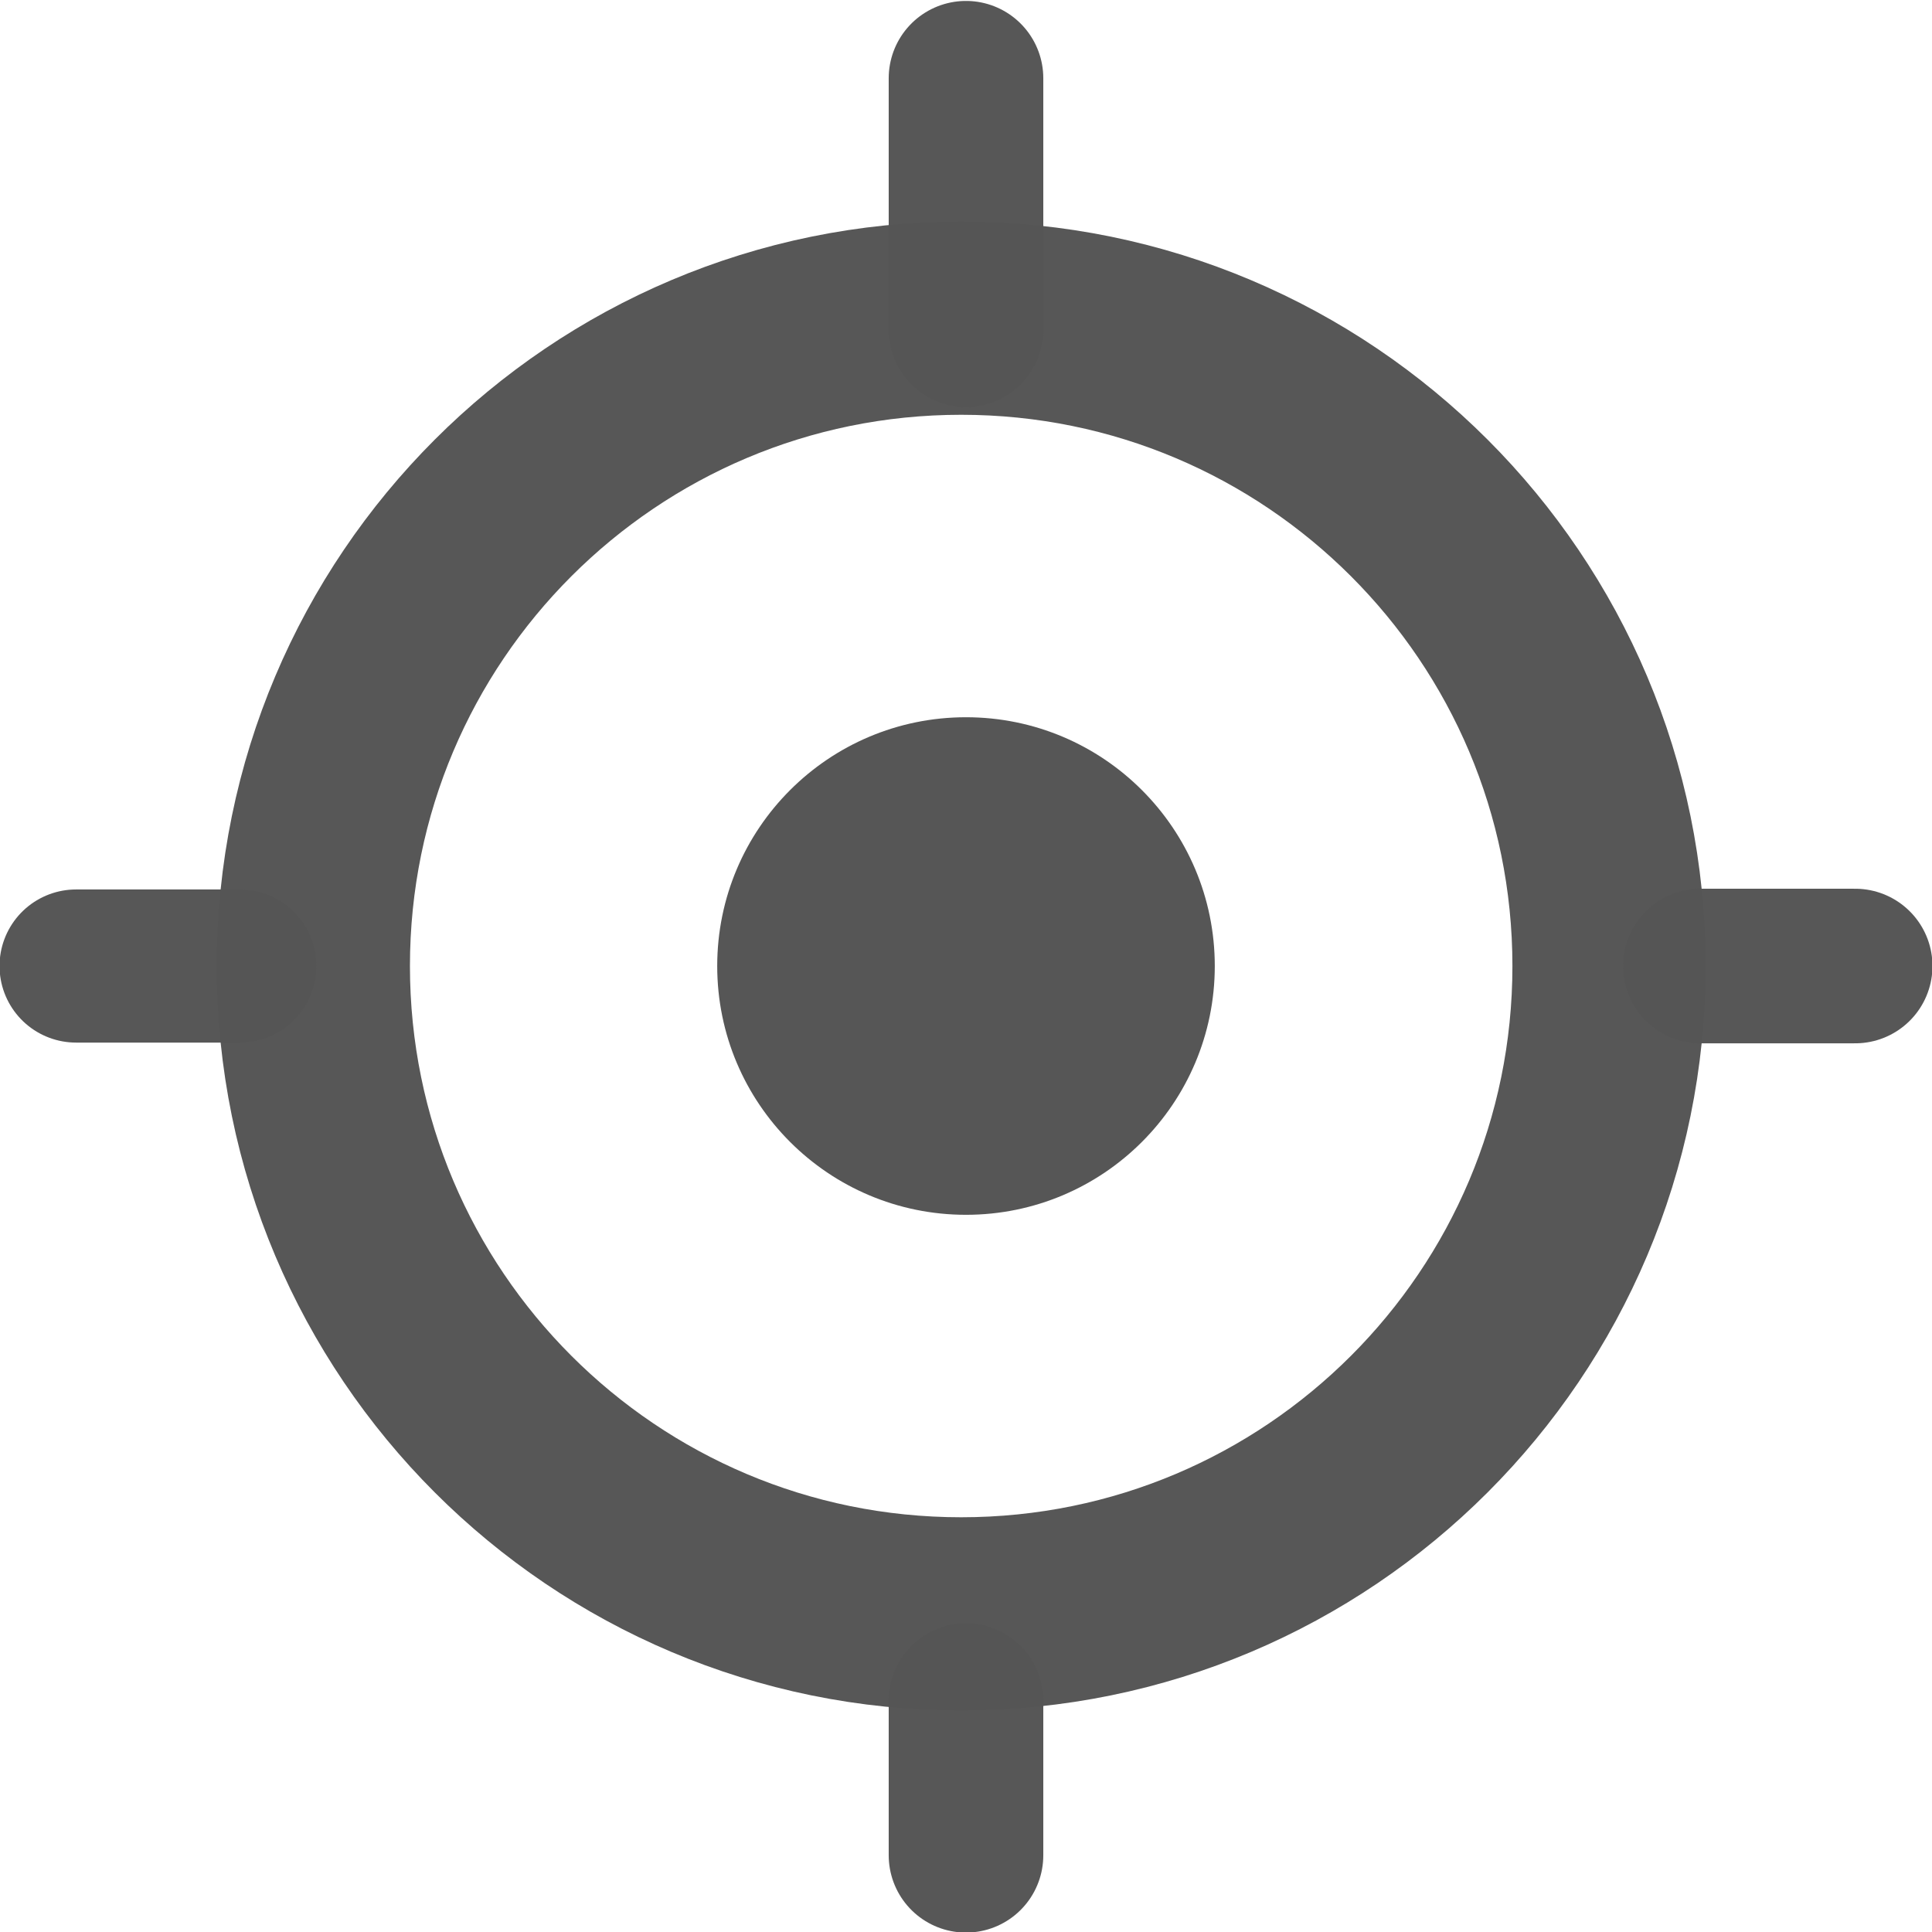
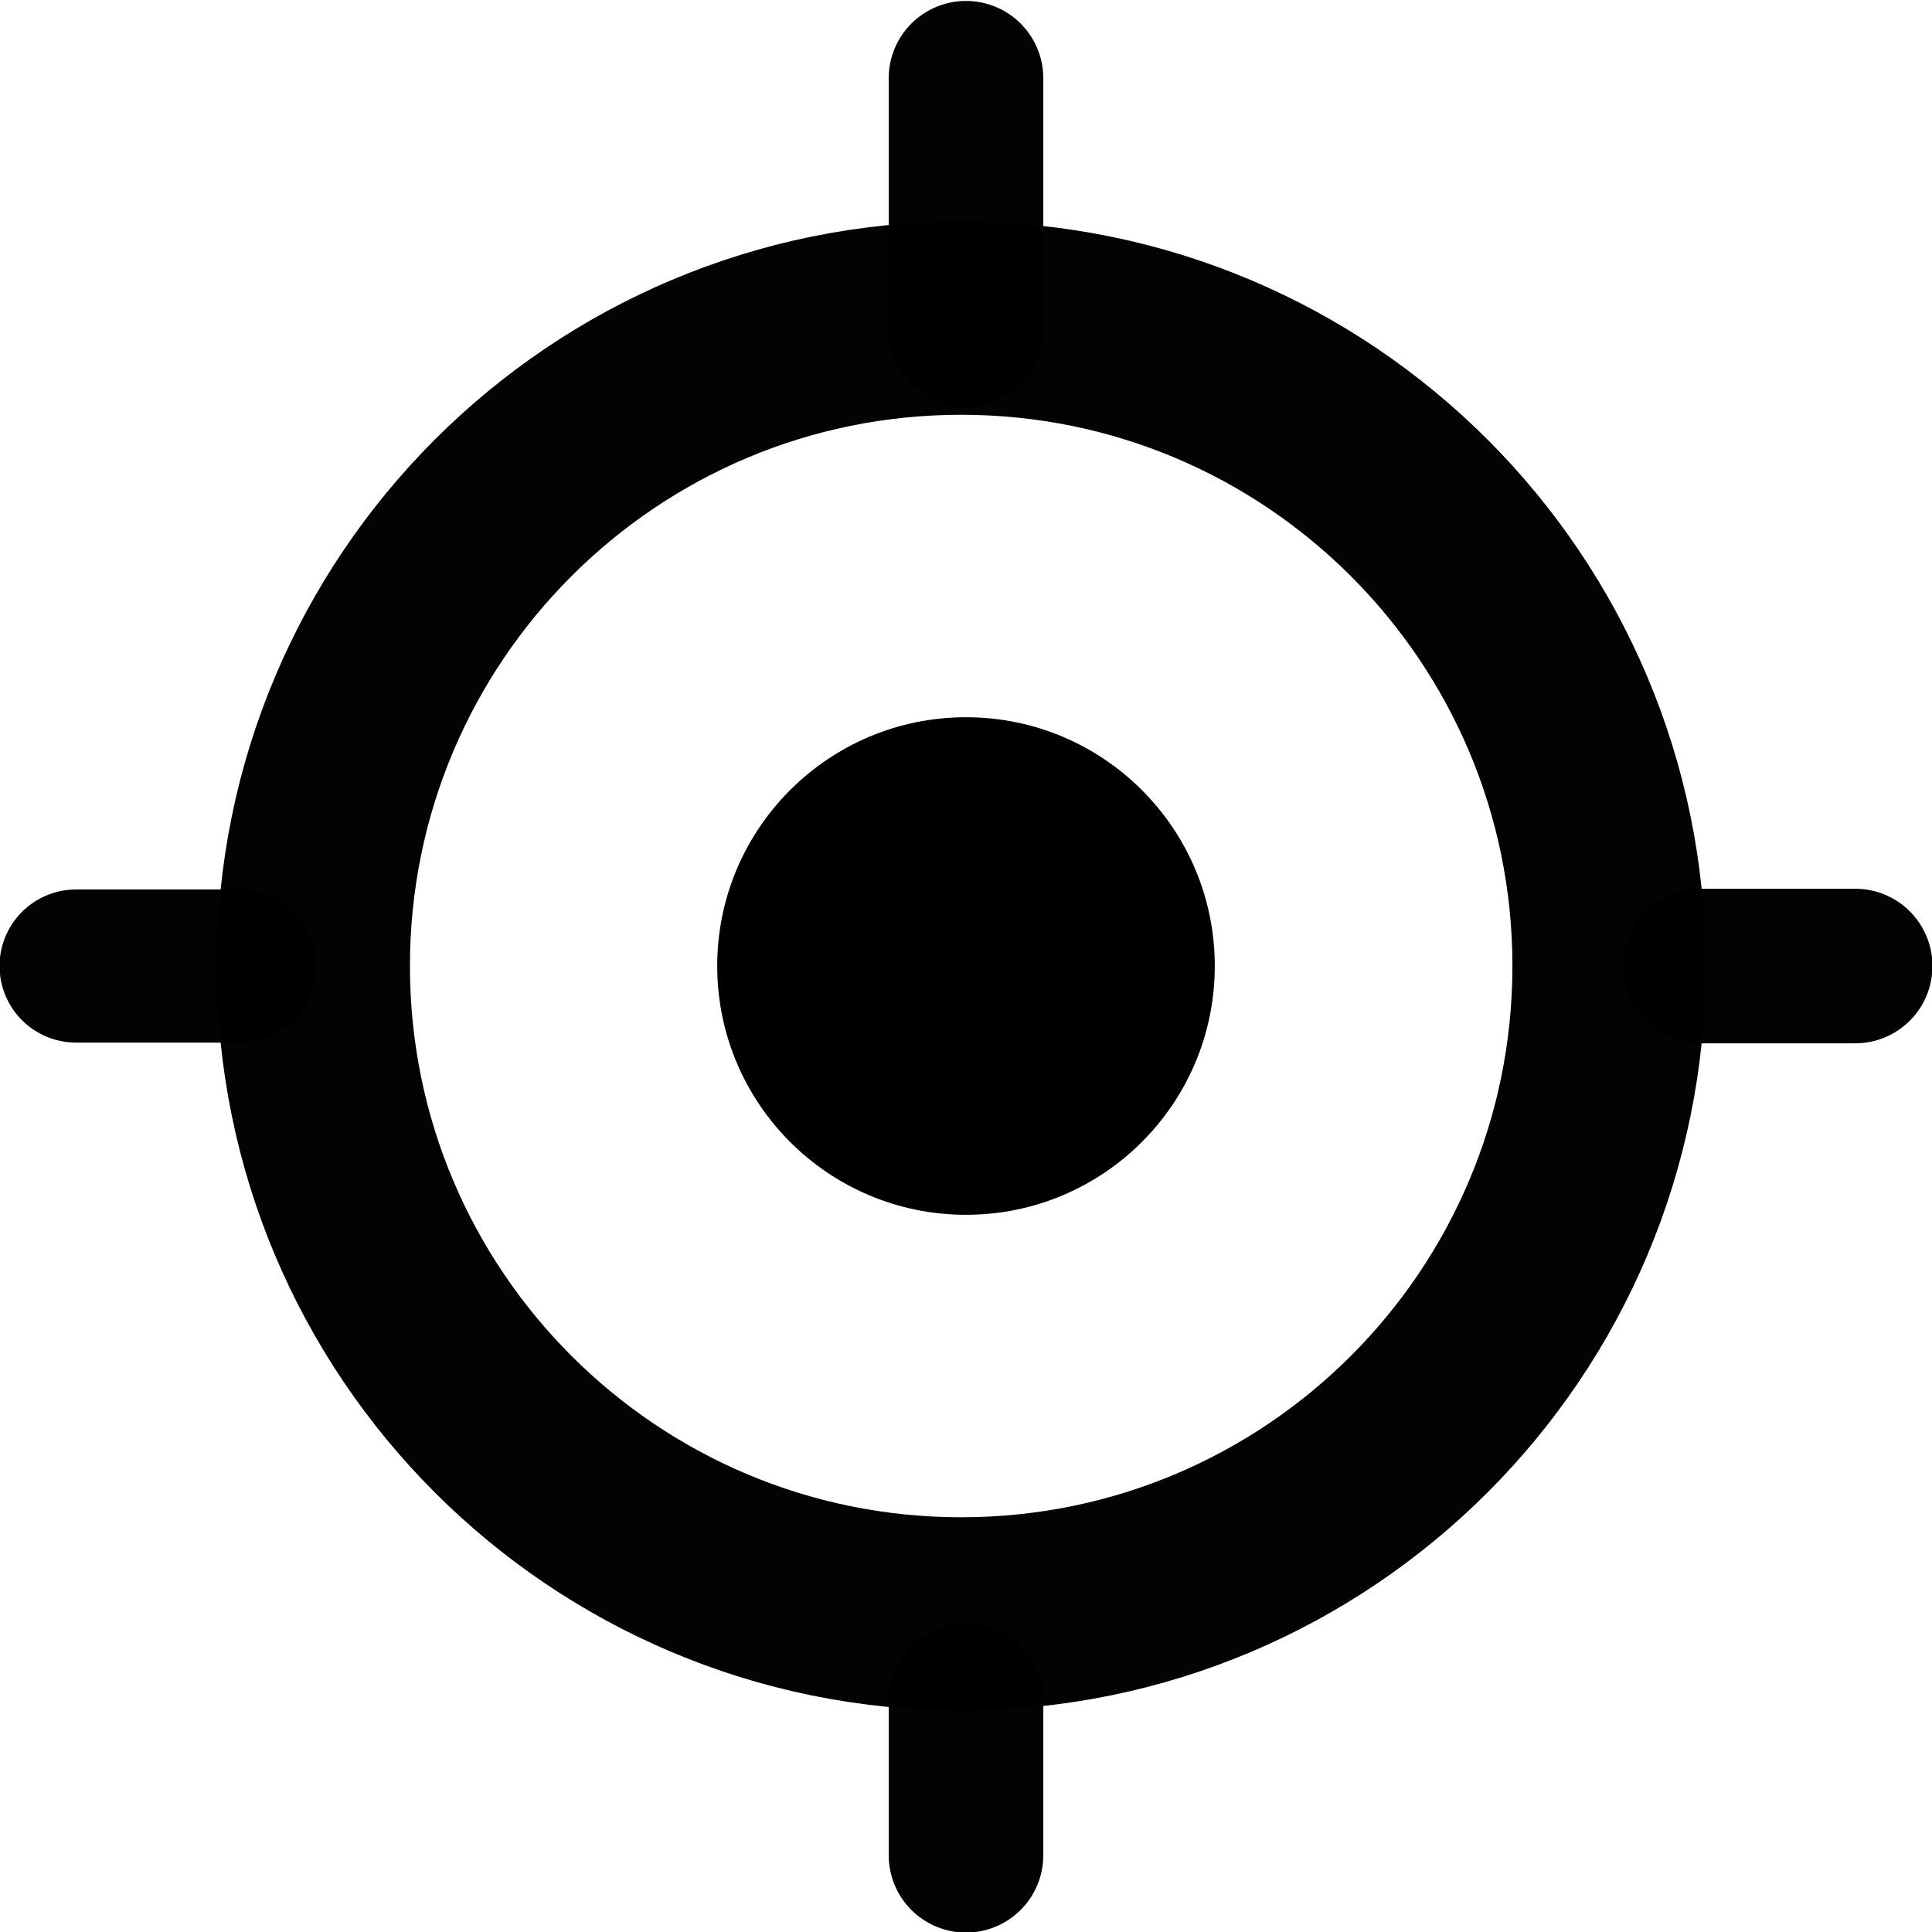
- <svg xmlns="http://www.w3.org/2000/svg" width="100" height="100" viewBox="0 0 26.458 26.458" version="1.1" id="svg8">
+ <svg xmlns="http://www.w3.org/2000/svg" id="svg8" version="1.1" viewBox="0 0 26.458 26.458" height="100" width="100">
  <defs id="defs2" />
-   <g id="layer1" transform="translate(0,-270.5417)">
-     <circle style="fill:none;fill-opacity:1;stroke:#555555;stroke-width:2.646;stroke-linecap:round;stroke-linejoin:round;stroke-miterlimit:4;stroke-dasharray:none;stroke-dashoffset:0;stroke-opacity:0.988" id="path815" cx="13.163" cy="283.771" r="8.872" />
-     <path style="fill:none;stroke:#555555;stroke-width:2.097;stroke-linecap:round;stroke-linejoin:miter;stroke-miterlimit:4;stroke-dasharray:none;stroke-opacity:0.988" d="M 3.284,283.771 H 1.042" id="path817" />
-     <path style="fill:none;stroke:#555555;stroke-width:2.117;stroke-linecap:round;stroke-linejoin:miter;stroke-miterlimit:4;stroke-dasharray:none;stroke-opacity:0.988" d="M 25.406,283.771 H 23.286" id="path817-3" />
-     <path style="fill:none;stroke:#555555;stroke-width:2.117;stroke-linecap:round;stroke-linejoin:miter;stroke-miterlimit:4;stroke-dasharray:none;stroke-opacity:0.988" d="m 13.229,295.949 v -2.118" id="path817-3-6" />
-     <path style="fill:none;stroke:#555555;stroke-width:2.117;stroke-linecap:round;stroke-linejoin:miter;stroke-miterlimit:4;stroke-dasharray:none;stroke-opacity:0.988" d="m 13.229,275.058 v -3.445" id="path817-3-6-7" />
-     <circle style="fill:#555555;fill-opacity:0.99;stroke:none;stroke-width:2.811;stroke-linecap:round;stroke-linejoin:round;stroke-miterlimit:4;stroke-dasharray:none;stroke-dashoffset:0;stroke-opacity:1" id="path866" cx="13.229" cy="283.771" r="3.407" />
+   <g transform="translate(0,-270.5417)" id="layer1">
+     <circle r="8.872" cy="283.771" cx="13.163" id="path815" style="fill:none;fill-opacity:1;stroke:#000000;stroke-width:2.646;stroke-linecap:round;stroke-linejoin:round;stroke-miterlimit:4;stroke-dasharray:none;stroke-dashoffset:0;stroke-opacity:0.988" />
+     <path id="path817" d="M 3.284,283.771 H 1.042" style="fill:none;stroke:#000000;stroke-width:2.097;stroke-linecap:round;stroke-linejoin:miter;stroke-miterlimit:4;stroke-dasharray:none;stroke-opacity:0.988" />
+     <path id="path817-3" d="M 25.406,283.771 H 23.286" style="fill:none;stroke:#000000;stroke-width:2.117;stroke-linecap:round;stroke-linejoin:miter;stroke-miterlimit:4;stroke-dasharray:none;stroke-opacity:0.988" />
+     <path id="path817-3-6" d="m 13.229,295.949 v -2.118" style="fill:none;stroke:#000000;stroke-width:2.117;stroke-linecap:round;stroke-linejoin:miter;stroke-miterlimit:4;stroke-dasharray:none;stroke-opacity:0.988" />
+     <path id="path817-3-6-7" d="m 13.229,275.058 v -3.445" style="fill:none;stroke:#000000;stroke-width:2.117;stroke-linecap:round;stroke-linejoin:miter;stroke-miterlimit:4;stroke-dasharray:none;stroke-opacity:0.988" />
+     <circle r="3.407" cy="283.771" cx="13.229" id="path866" style="fill:#000000;fill-opacity:1;stroke:none;stroke-width:2.811;stroke-linecap:round;stroke-linejoin:round;stroke-miterlimit:4;stroke-dasharray:none;stroke-dashoffset:0;stroke-opacity:1" />
  </g>
</svg>
